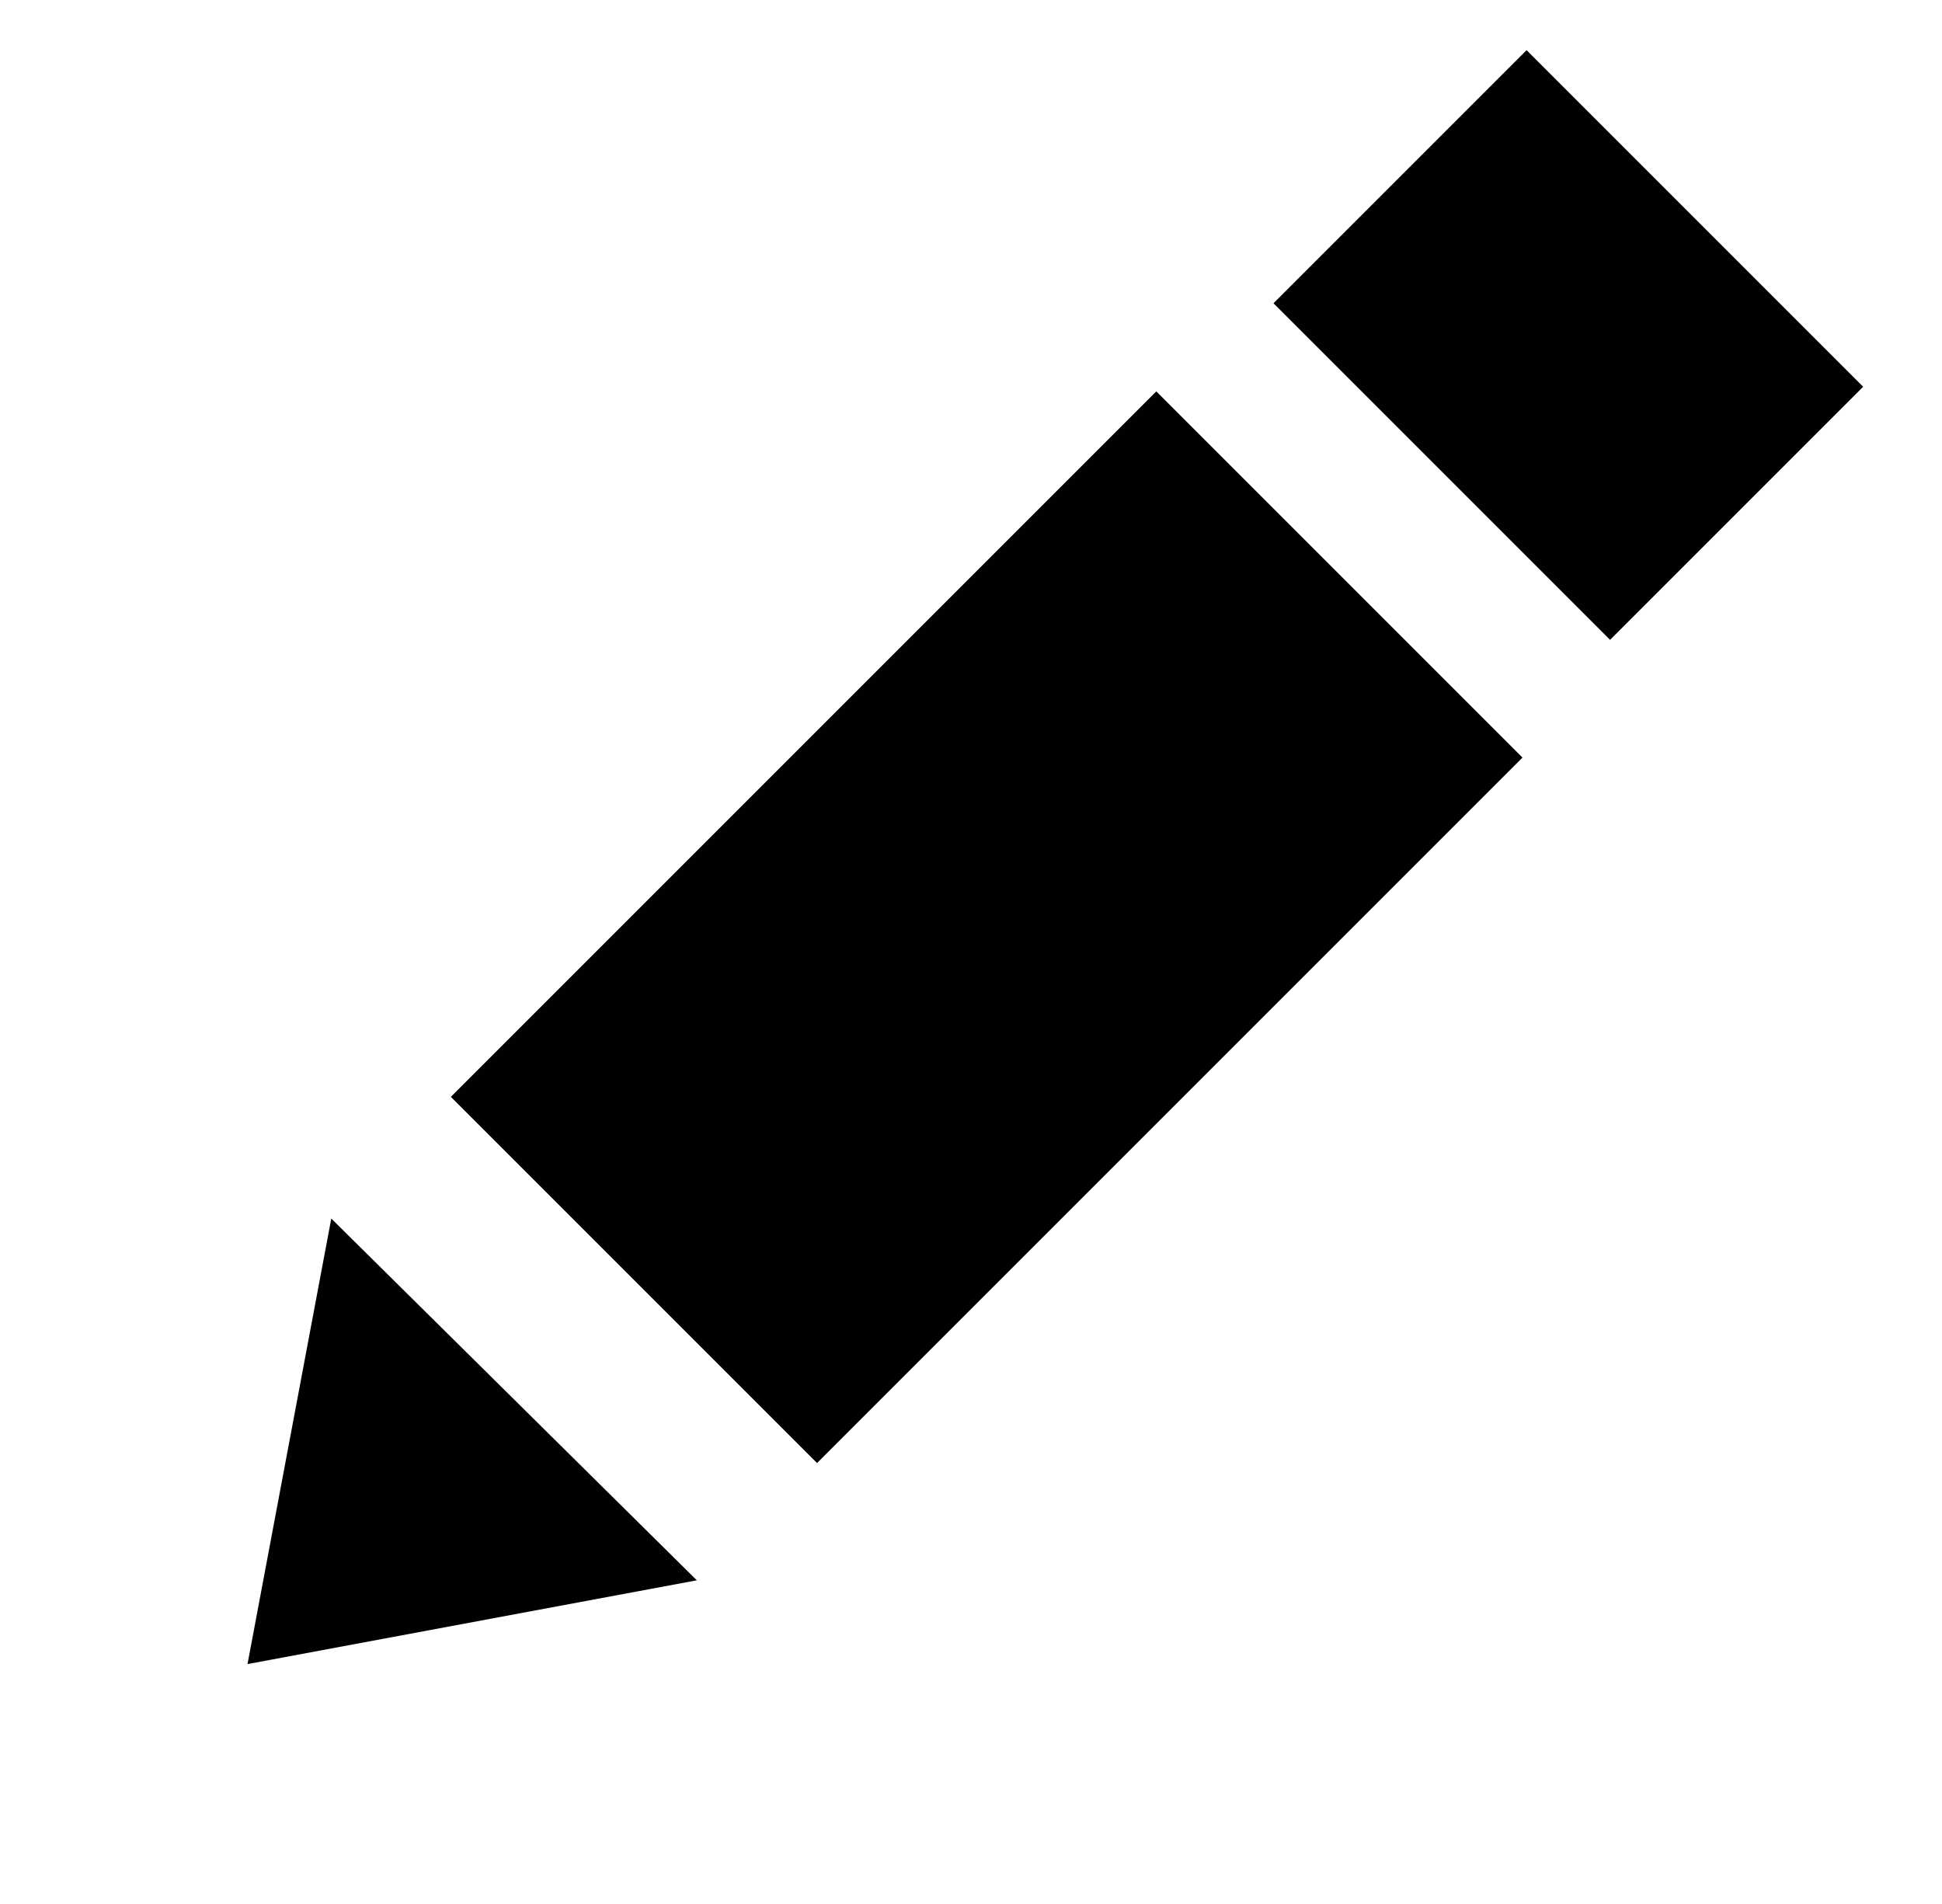
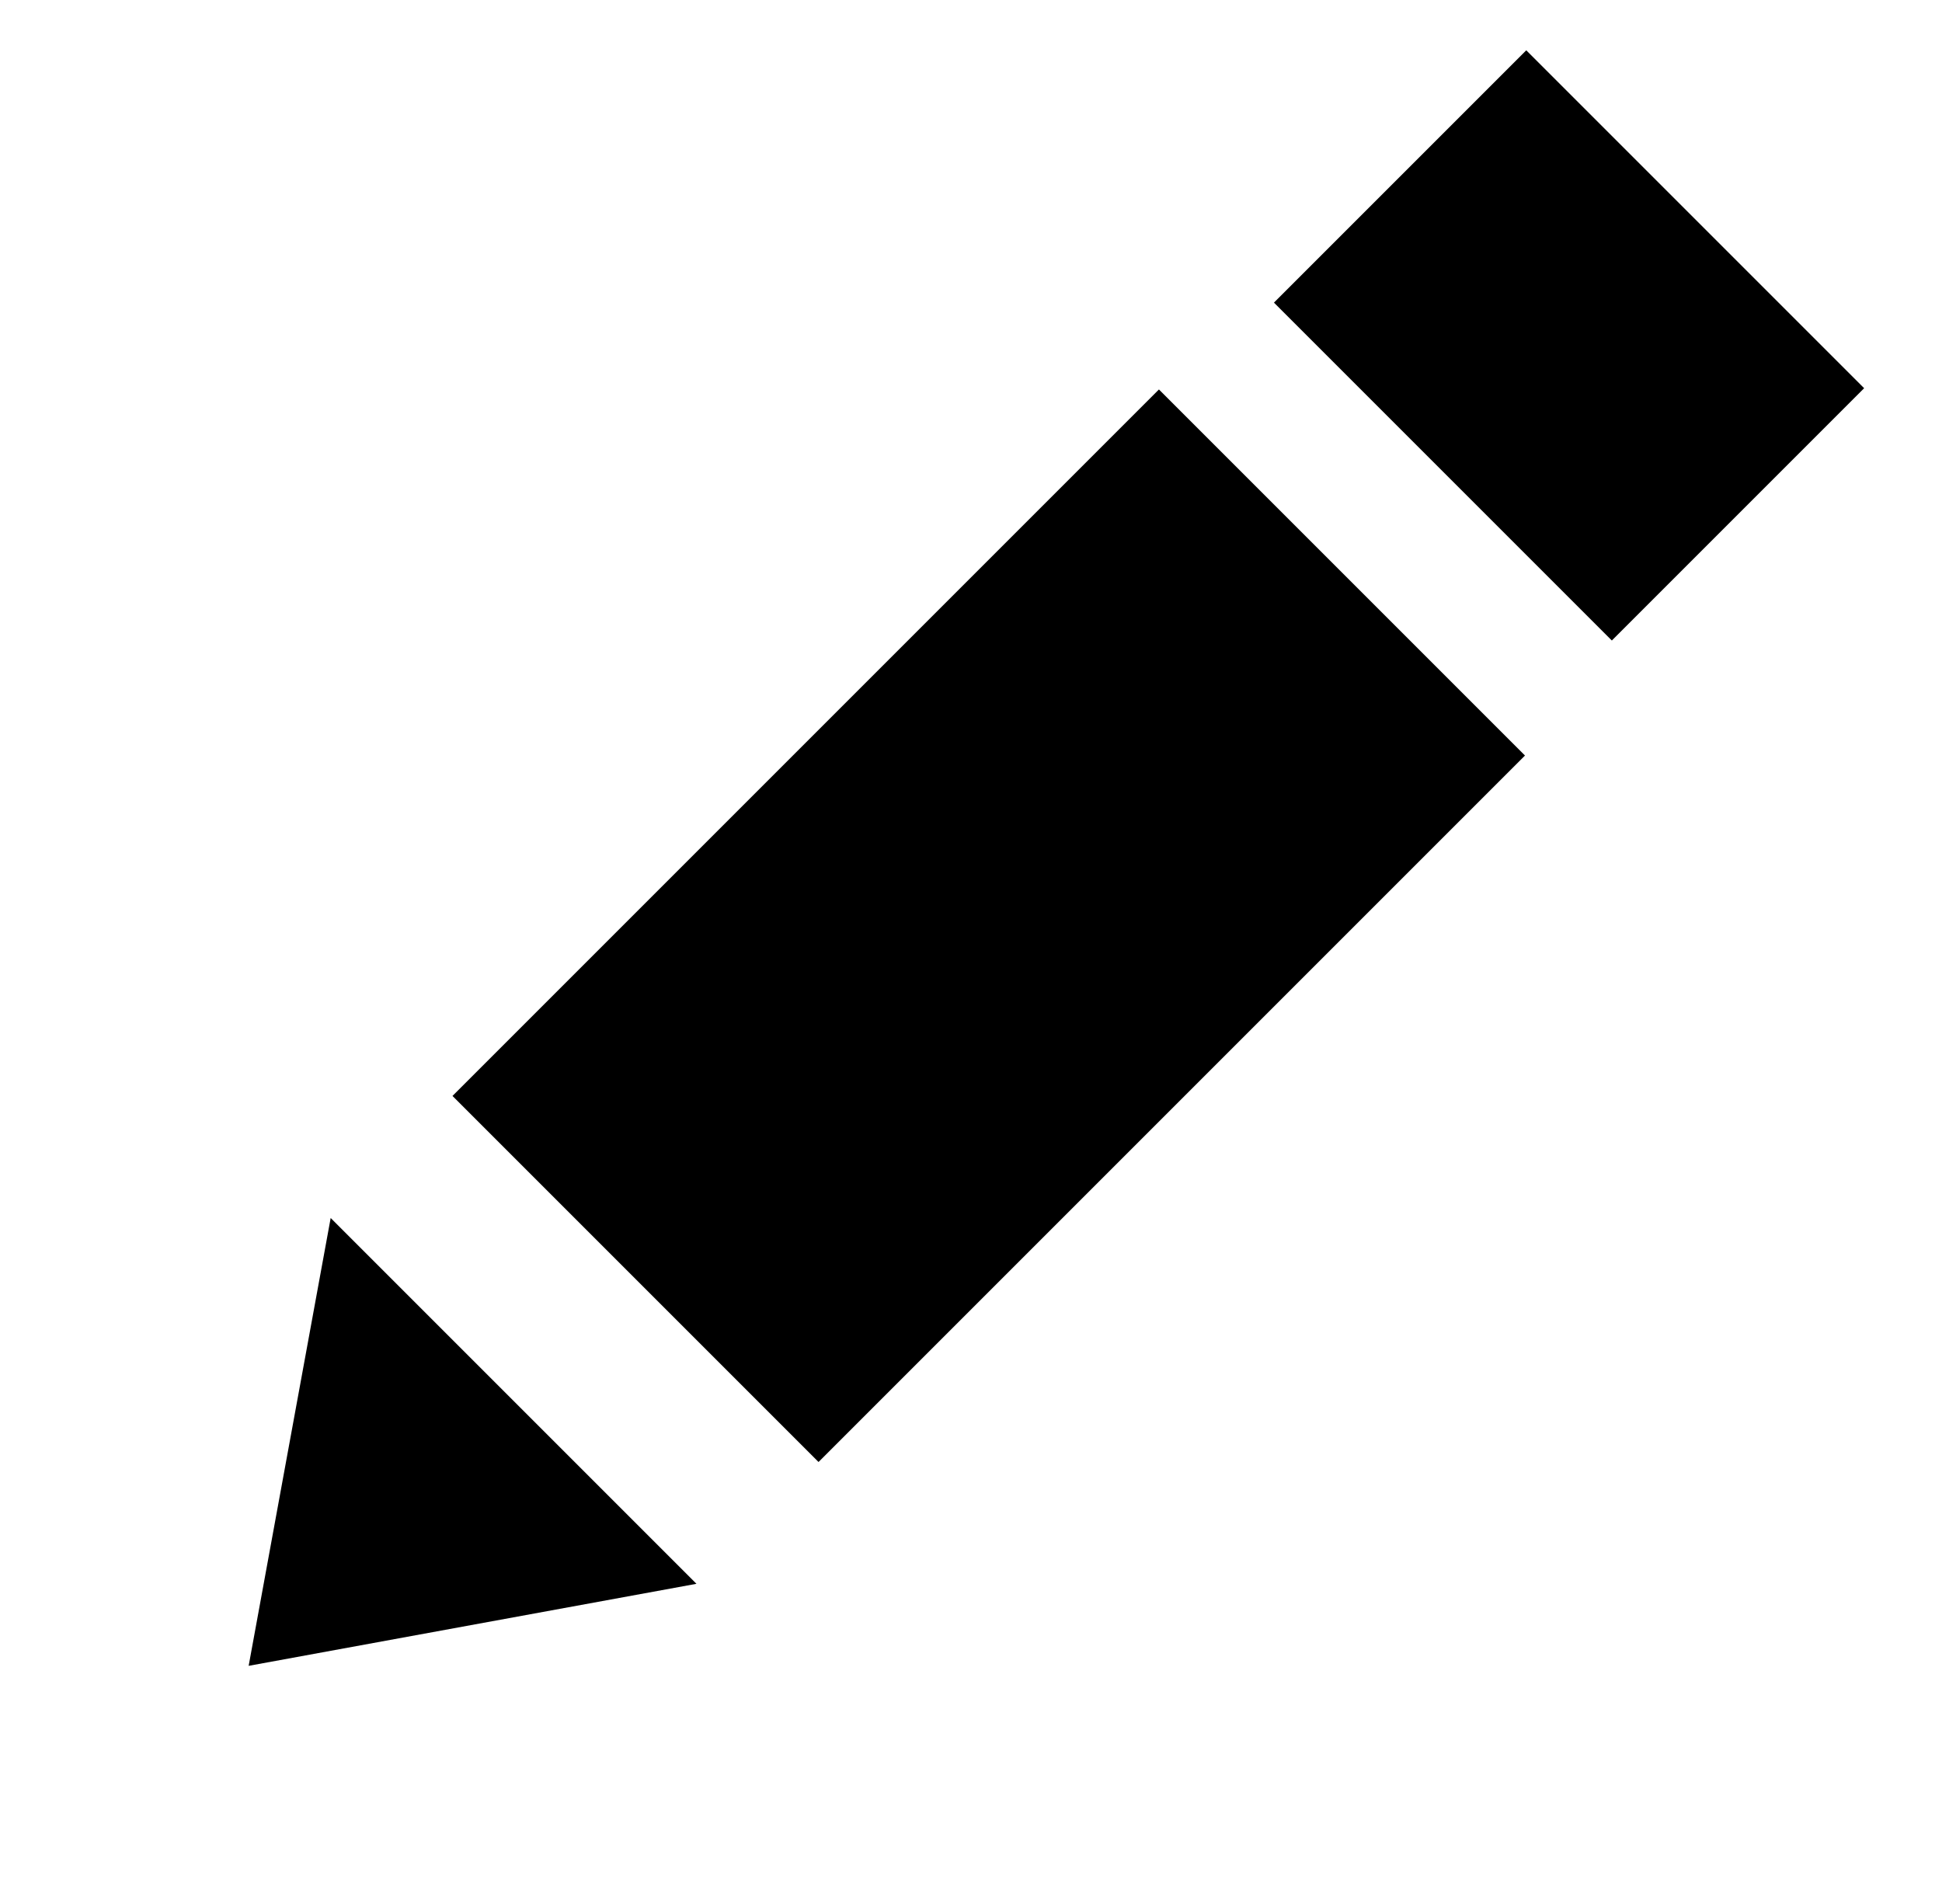
- <svg xmlns="http://www.w3.org/2000/svg" version="1.1" id="Layer_1" x="0px" y="0px" viewBox="0 0 51 50" style="enable-background:new 0 0 51 50;" xml:space="preserve">
-   <style type="text/css">
- 	.st0{fill:#020101;}
- </style>
-   <path class="st0" d="M6.5,43.7l11.8-2.2L8.7,32L6.5,43.7z" />
-   <rect x="12.8" y="17.5" transform="matrix(0.7071 -0.7071 0.7071 0.7071 -9.5849 25.4809)" class="st0" width="26.2" height="13.6" />
-   <rect x="36.5" y="2.8" transform="matrix(0.7071 -0.7071 0.7071 0.7071 5.6547 31.7934)" class="st0" width="9.4" height="12.5" />
+ <svg xmlns="http://www.w3.org/2000/svg" width="51" height="50" viewBox="0 0 51 50" fill="none">
+   <path d="M6.53 43.746L18.29 41.592L8.684 31.986L6.53 43.746Z" fill="black" />
+   <rect width="13.595" height="26.237" transform="matrix(-0.707107 -0.707107 -0.707107 0.707107 40.0485 19.8406)" fill="black" />
+   <rect width="12.549" height="9.37" transform="matrix(-0.707107 -0.707107 -0.707107 0.707107 48.9551 10.1946)" fill="black" />
</svg>
